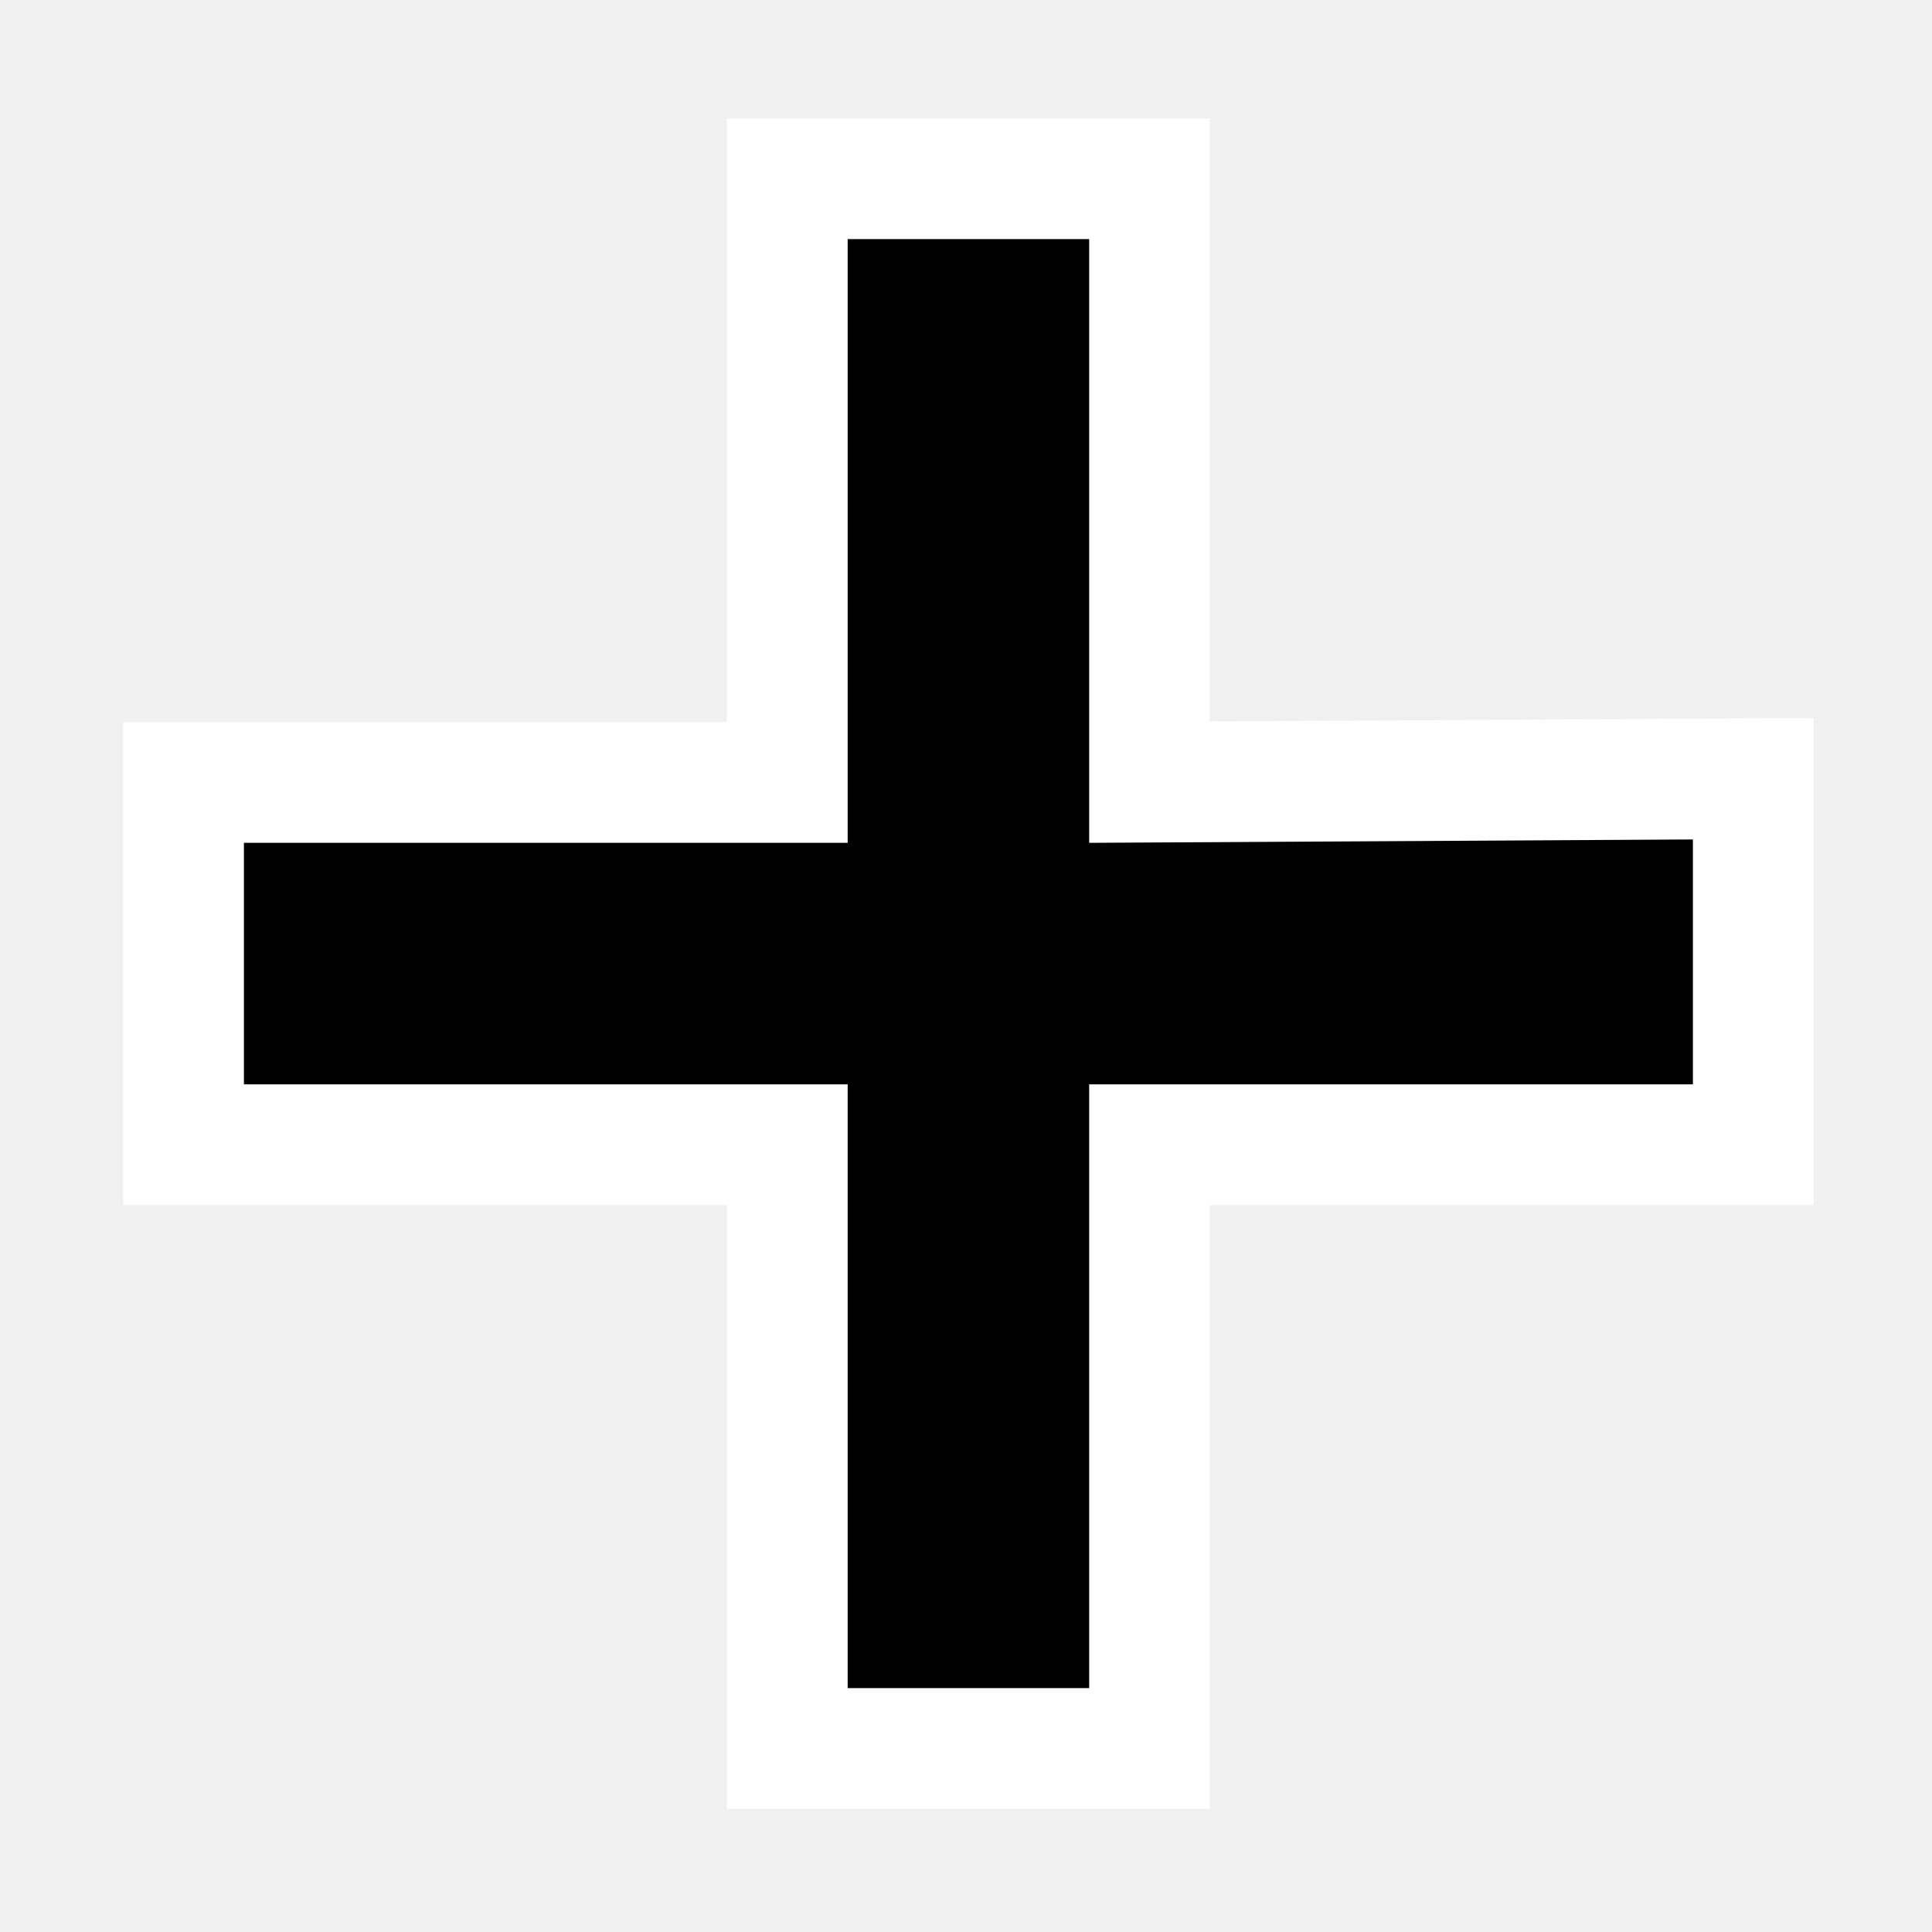
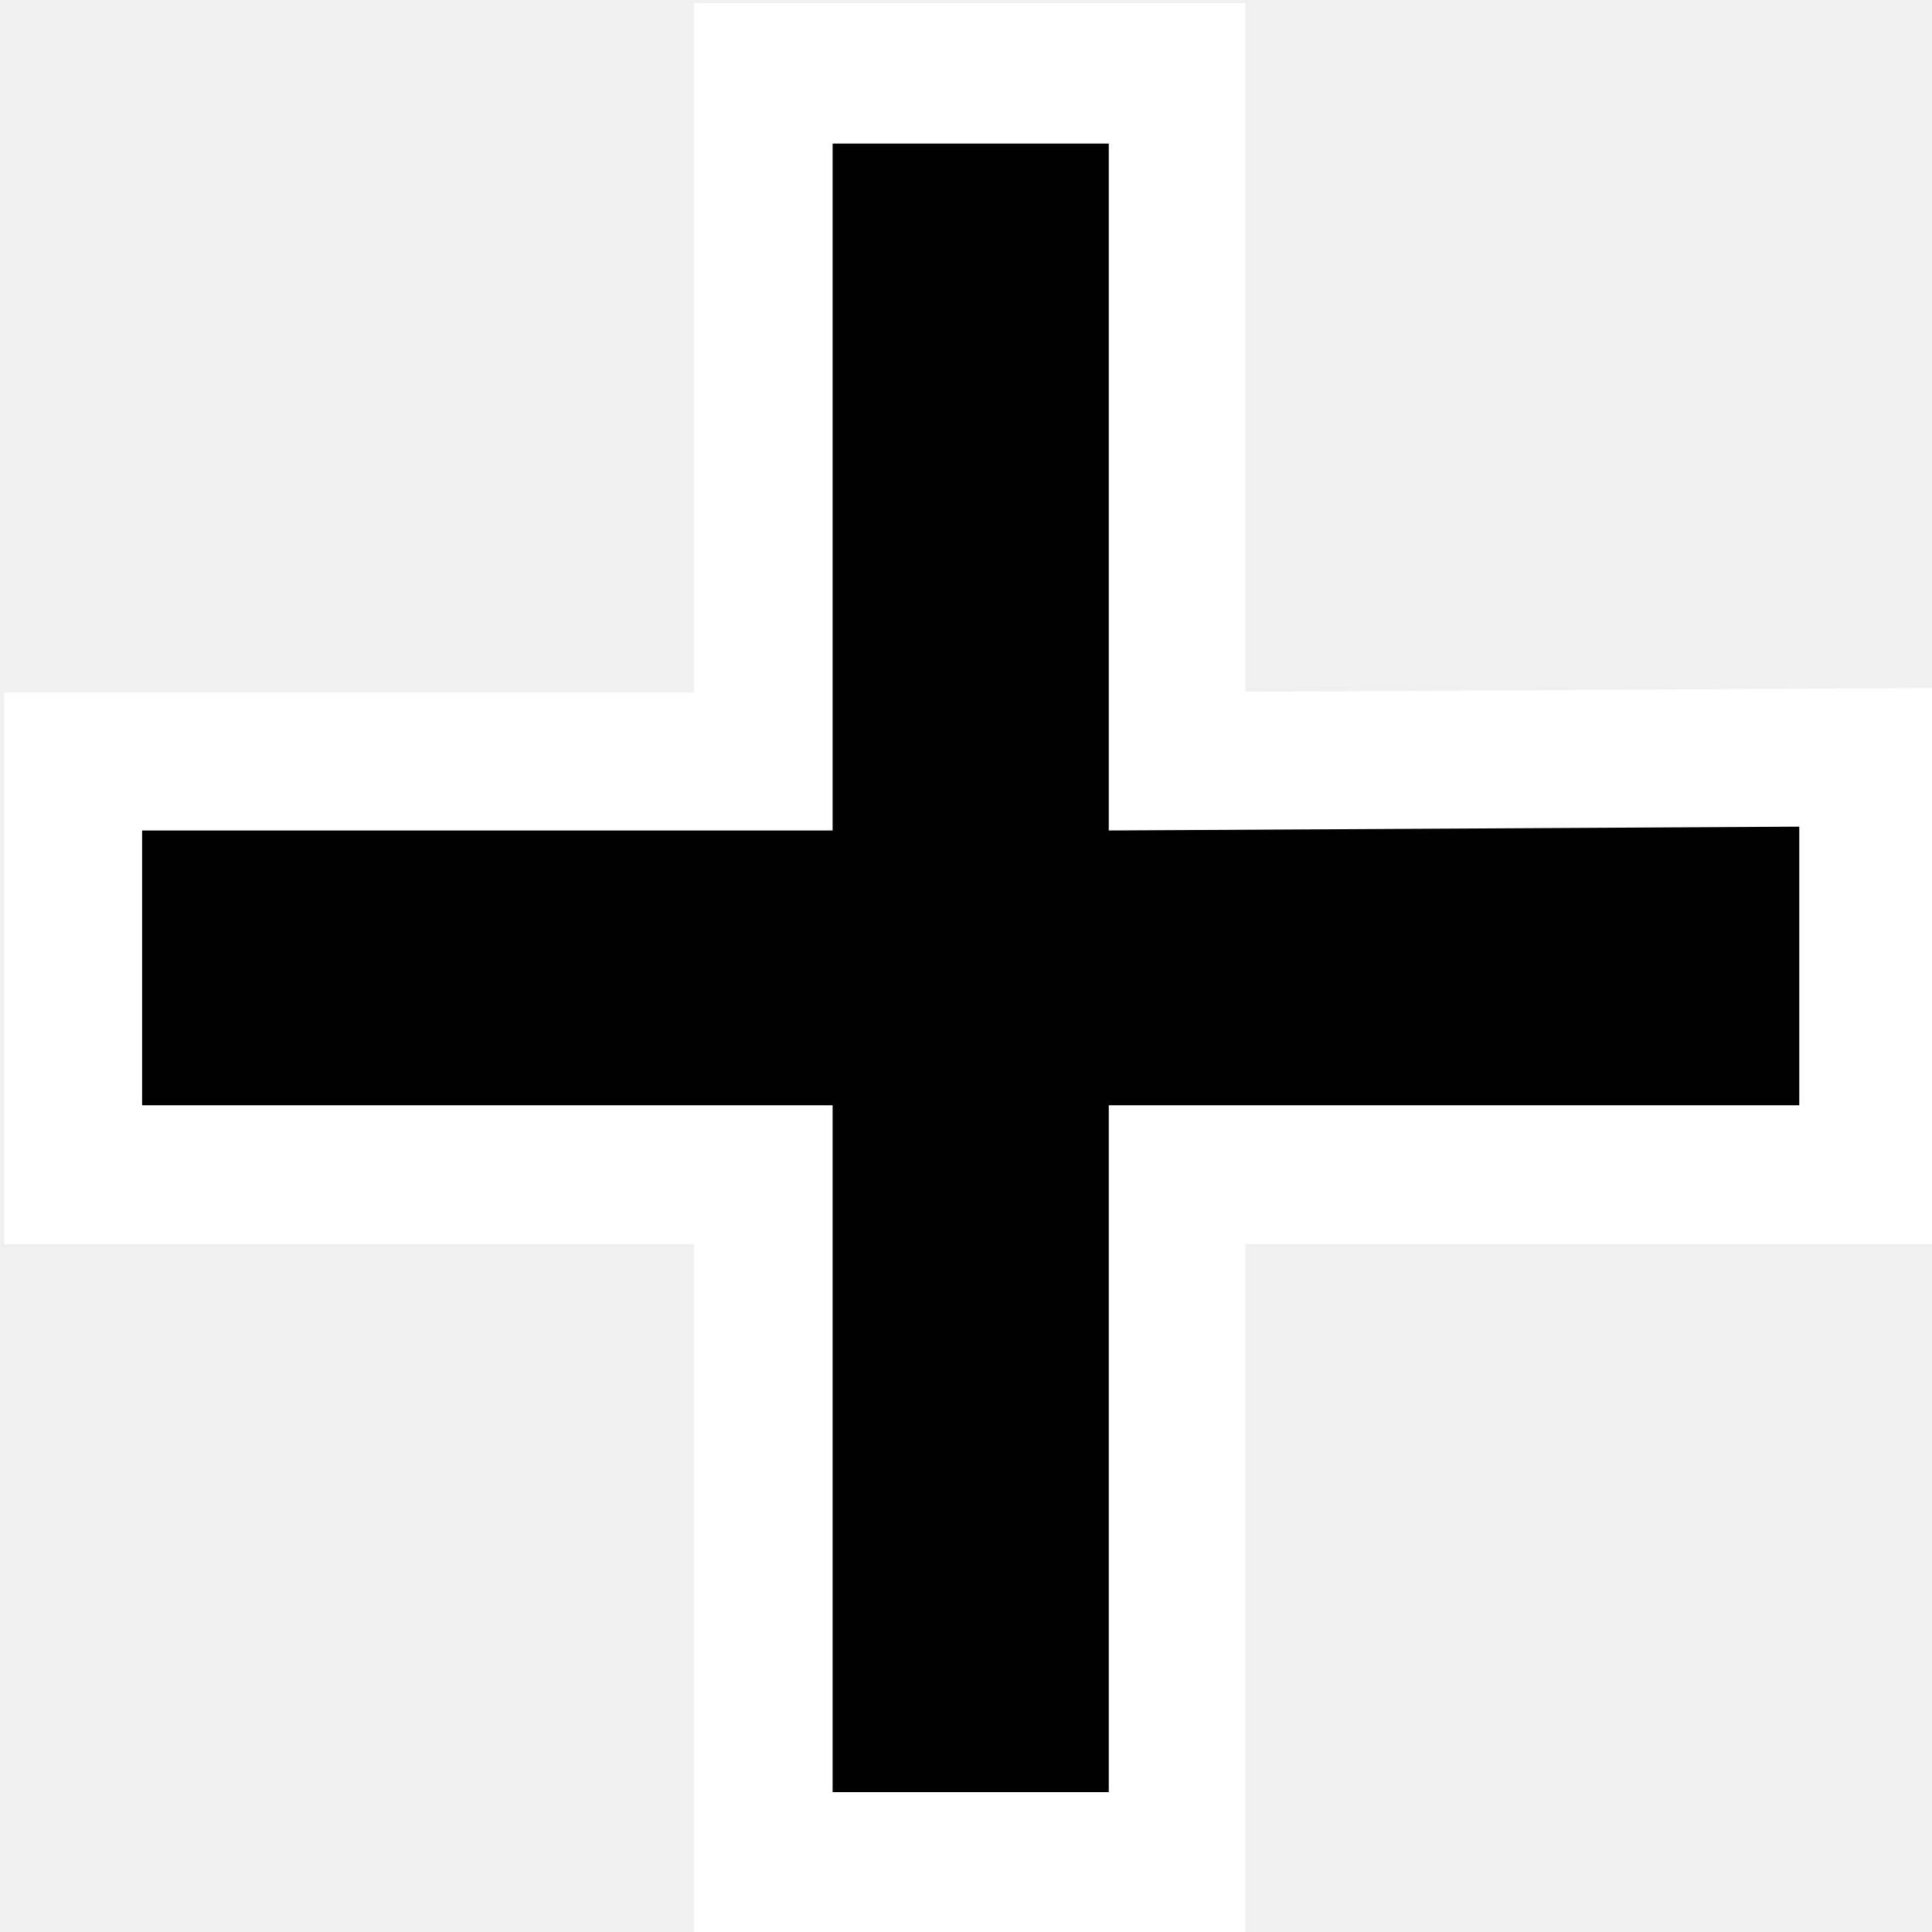
- <svg xmlns="http://www.w3.org/2000/svg" height="16" width="16" version="1.1" viewbox="0 0 16 16" id="svg4">
-   <defs id="defs8" />
-   <path fill="#000000" d="m 9.02,13.98 h -2 V 8.98 h -5 V 6.98 h 5 v -5 h 2 v 5 l 5,-0.028 v 2.028 h -5 z" id="path2929" style="fill:#000001;fill-opacity:1;stroke:#ffffff;stroke-opacity:1;stroke-width:2;stroke-miterlimit:4;stroke-dasharray:none" />
-   <path fill="#000" d="M9.02 13.98h-2v-5h-5v-2h5v-5h2v5l5-.028V8.98h-5z" id="path2" />
+ <svg xmlns="http://www.w3.org/2000/svg" height="64" width="64" version="1.1" viewbox="0 0 64 64">
+   <path fill="#000000" d="M 36.688,59.492 H 27.551 V 36.648 H 4.707 v -9.137 H 27.551 V 4.667 h 9.137 V 27.511 L 59.532,27.383 v 9.265 H 36.688 Z" id="path2929" style="fill:#000001;fill-opacity:1;stroke:#ffffff;stroke-width:9.137;stroke-miterlimit:4;stroke-dasharray:none;stroke-opacity:1" />
+   <path fill="#000000" d="M 36.73,59.367 H 27.581 V 36.613 H 4.707 V 27.511 H 27.581 V 4.756 H 36.73 V 27.511 l 22.873,-0.127 v 9.229 H 36.73 Z" id="path2" style="stroke-width:4.563" />
</svg>
